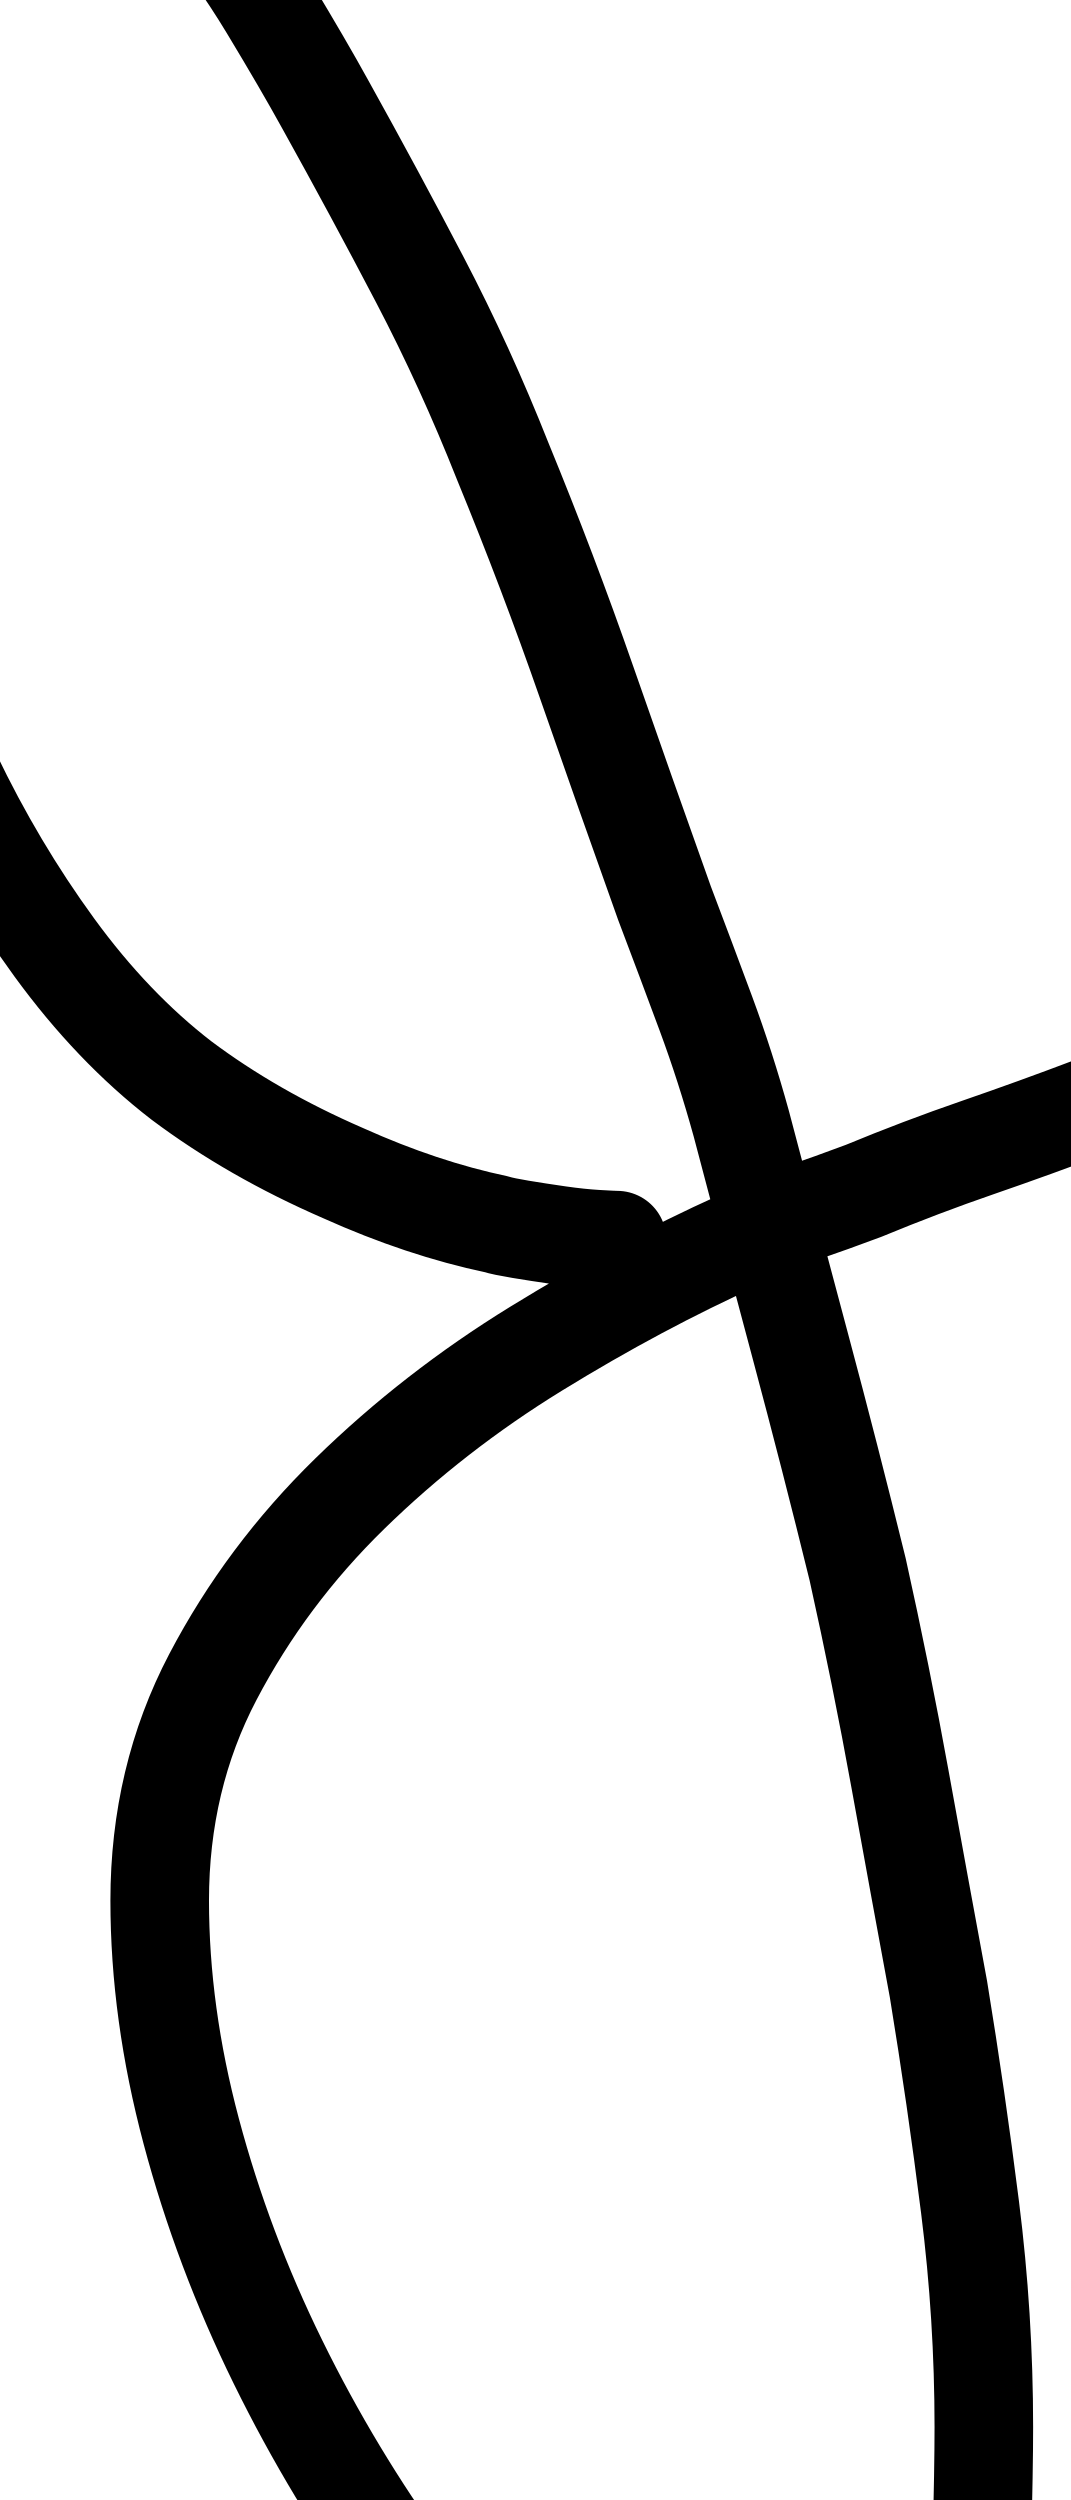
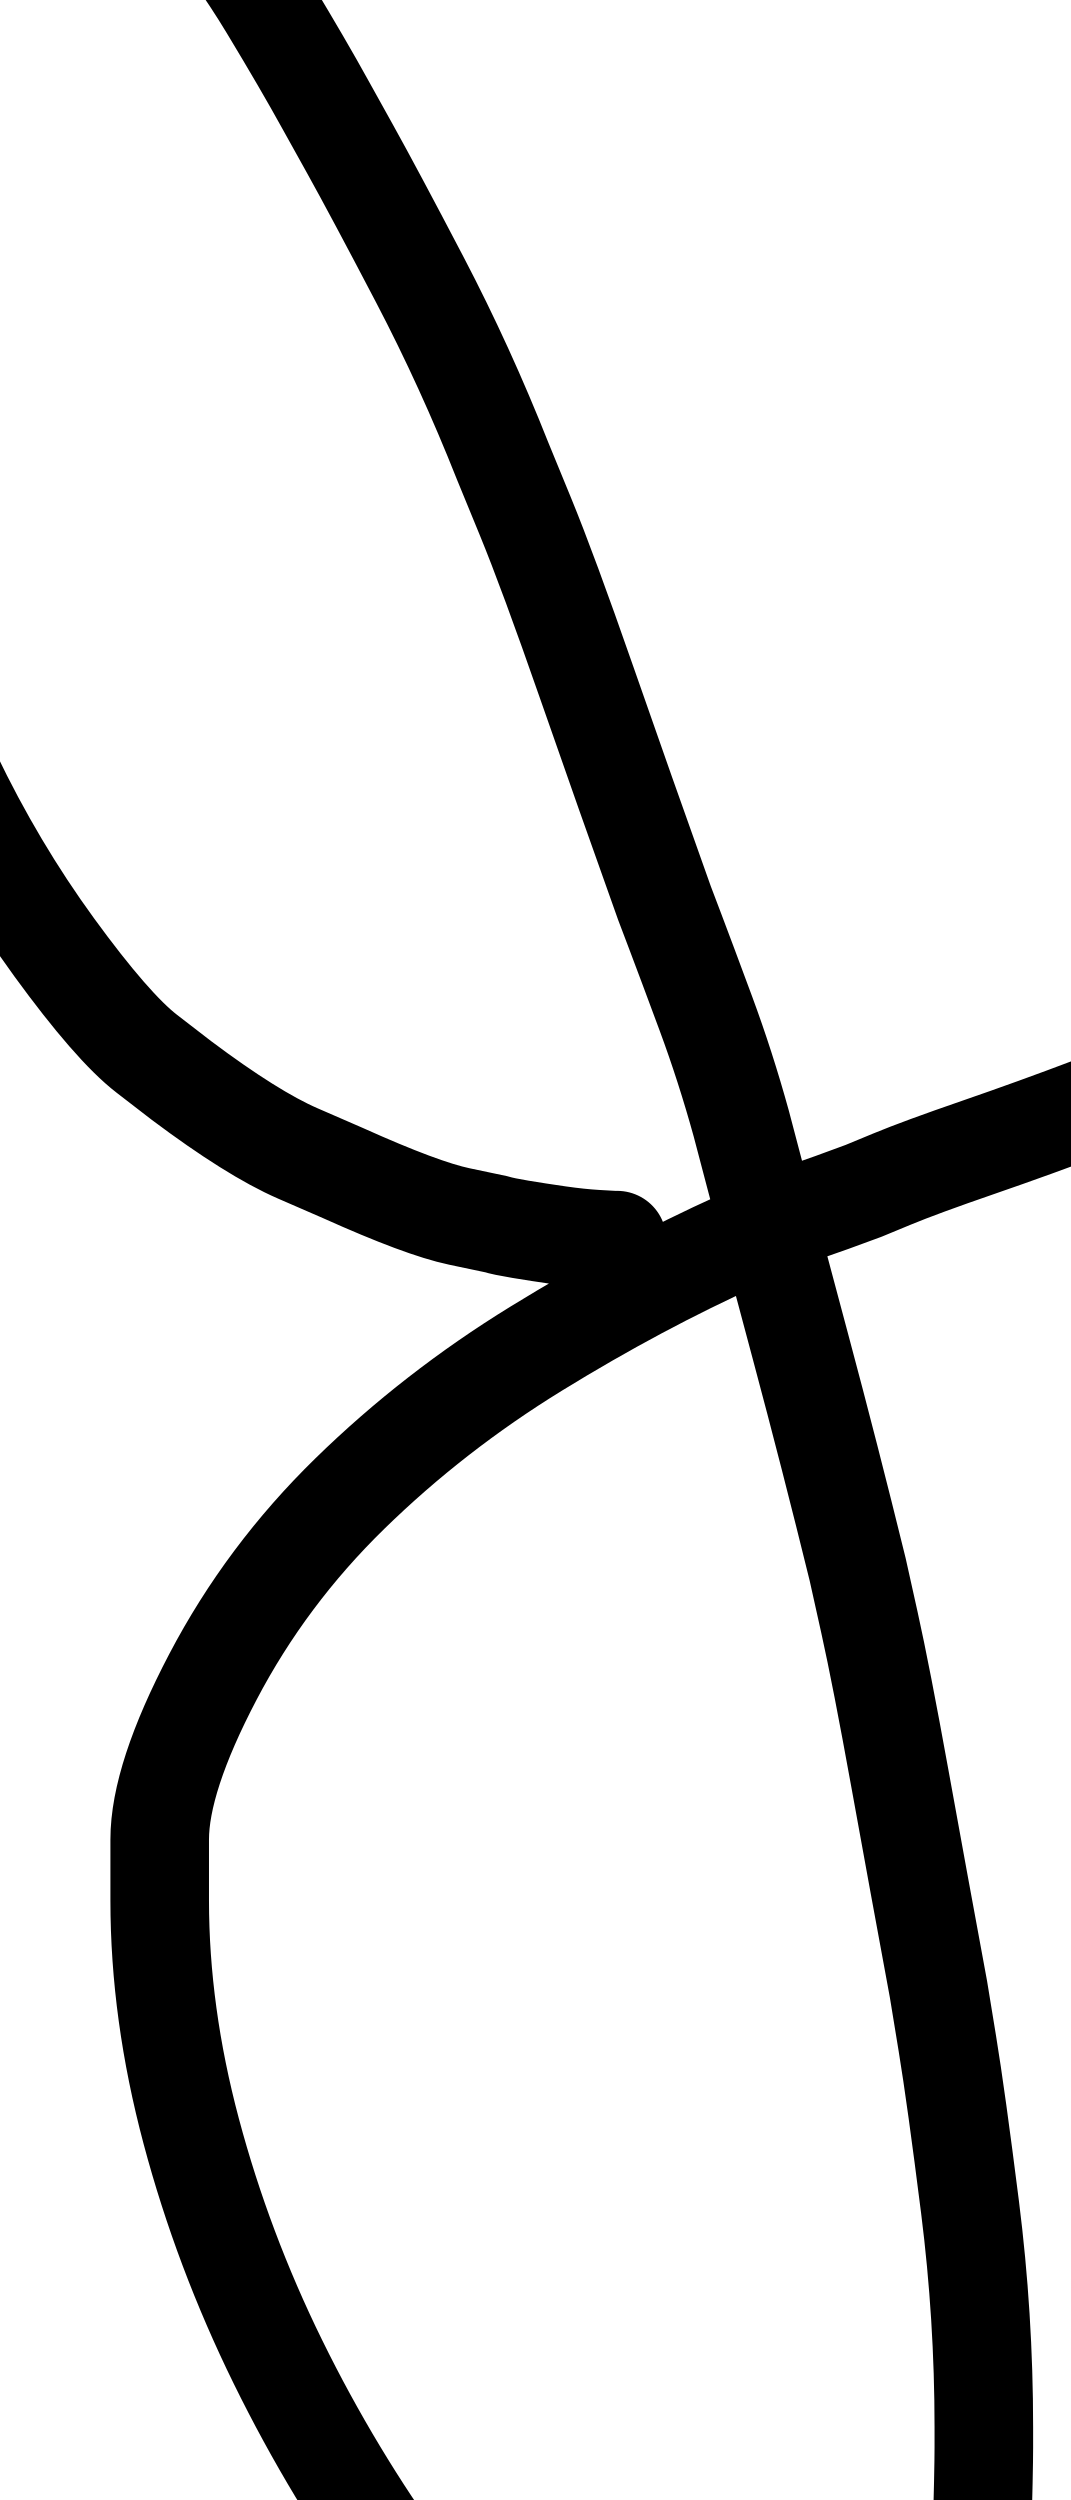
<svg xmlns="http://www.w3.org/2000/svg" width="543" height="1268" viewBox="0 0 543 1268" data-advance="543" data-ascent="750" data-descent="-518" data-vertical-extent="1268" data-units-per-em="1000" data-glyph-name="J" data-codepoint="74" fill="none" stroke="currentColor" stroke-width="50" stroke-linecap="round" stroke-linejoin="round">
-   <path d="M554 561Q525 572 496.0 582.0Q467 592 438 604Q422 610 406.0 615.5Q390 621 375 629Q324 652 272.0 684.0Q220 716 177.5 757.5Q135 799 108.0 850.5Q81 902 81 964Q81 1021 97.0 1081.0Q113 1141 141.0 1198.0Q169 1255 206.0 1306.0Q243 1357 285 1395Q311 1419 342.0 1437.5Q373 1456 410 1456Q445 1456 463.0 1429.0Q481 1402 489.0 1365.0Q497 1328 498.0 1290.0Q499 1252 499 1231Q499 1175 492.0 1119.5Q485 1064 476 1009Q466 955 456.5 902.5Q447 850 435 796Q421 739 406.0 683.0Q391 627 376 570Q368 541 358.0 514.0Q348 487 337 458Q317 402 297.5 346.0Q278 290 255 234Q236 186 213.0 142.0Q190 98 165 53Q154 33 136.5 4.0Q119 -25 97.0 -51.5Q75 -78 50.5 -97.0Q26 -116 0 -116Q-21 -116 -38.5 -103.0Q-56 -90 -64 -71Q-78 -39 -84.0 8.5Q-90 56 -90 91Q-90 120 -88.0 148.0Q-86 176 -83 205Q-77 248 -62.0 297.0Q-47 346 -24.5 393.0Q-2 440 27.5 480.5Q57 521 92 548Q128 575 174 595Q214 613 252 621Q255 622 264.0 623.5Q273 625 283.5 626.5Q294 628 302.5 628.5Q311 629 313 629Q311 629 302.5 628.5Q294 628 283.5 626.5Q273 625 264.0 623.5Q255 622 252 621Q214 613 174 595Q128 575 92 548Q57 521 27.5 480.5Q-2 440 -24.5 393.0Q-47 346 -62.0 297.0Q-77 248 -83 205Q-86 176 -88.0 148.0Q-90 120 -90 91Q-90 56 -84.0 8.5Q-78 -39 -64 -71Q-56 -90 -38.5 -103.0Q-21 -116 0 -116Q26 -116 50.5 -97.0Q75 -78 97.0 -51.5Q119 -25 136.5 4.0Q154 33 165 53Q190 98 213.0 142.0Q236 186 255 234Q278 290 297.5 346.0Q317 402 337 458Q348 487 358.0 514.0Q368 541 376 570Q391 627 406.0 683.0Q421 739 435 796Q447 850 456.5 902.5Q466 955 476 1009Q485 1064 492.0 1119.5Q499 1175 499 1231Q499 1252 498.0 1290.0Q497 1328 489.0 1365.0Q481 1402 463.0 1429.0Q445 1456 410 1456Q373 1456 342.0 1437.5Q311 1419 285 1395Q243 1357 206.0 1306.0Q169 1255 141.0 1198.0Q113 1141 97.0 1081.0Q81 1021 81 964Q81 902 108.0 850.5Q135 799 177.5 757.5Q220 716 272.0 684.0Q324 652 375 629Q390 621 406.0 615.5Q422 610 438 604Q467 592 496.0 582.0Q525 572 554 561Z" />
+   <path d="M313 629Q313 629 312.0 629.0Q311 629 302.5 628.5Q294 628 283.5 626.5Q273 625 264.0 623.5Q255 622 252 621Q252 621 233.0 617.0Q214 613 174 595Q174 595 151.0 585.0Q128 575 92 548Q92 548 74.5 534.5Q57 521 27.5 480.5Q-2 440 -24.5 393.0Q-47 346 -62.0 297.0Q-77 248 -83 205Q-83 205 -84.5 190.5Q-86 176 -88.0 148.0Q-90 120 -90 91Q-90 91 -90.0 73.5Q-90 56 -84.0 8.5Q-78 -39 -64 -71Q-64 -71 -60.0 -80.5Q-56 -90 -38.5 -103.0Q-21 -116 0 -116Q0 -116 13.0 -116.0Q26 -116 50.5 -97.0Q75 -78 97.0 -51.5Q119 -25 136.5 4.0Q154 33 165 53Q165 53 177.5 75.5Q190 98 213.0 142.0Q236 186 255 234Q255 234 266.5 262.0Q278 290 297.5 346.0Q317 402 337 458Q337 458 342.5 472.5Q348 487 358.0 514.0Q368 541 376 570Q376 570 383.5 598.5Q391 627 406.0 683.0Q421 739 435 796Q435 796 441.0 823.0Q447 850 456.5 902.5Q466 955 476 1009Q476 1009 480.5 1036.5Q485 1064 492.0 1119.5Q499 1175 499 1231Q499 1231 499.0 1241.5Q499 1252 498.0 1290.0Q497 1328 489.0 1365.0Q481 1402 463.0 1429.0Q445 1456 410 1456Q410 1456 391.5 1456.0Q373 1456 342.0 1437.5Q311 1419 285 1395Q285 1395 264.0 1376.0Q243 1357 206.0 1306.0Q169 1255 141.0 1198.0Q113 1141 97.0 1081.0Q81 1021 81 964Q81 964 81.0 933.0Q81 902 108.0 850.5Q135 799 177.5 757.5Q220 716 272.0 684.0Q324 652 375 629Q375 629 382.5 625.0Q390 621 406.0 615.5Q422 610 438 604Q438 604 452.5 598.0Q467 592 496.0 582.0Q525 572 554 561" />
</svg>
